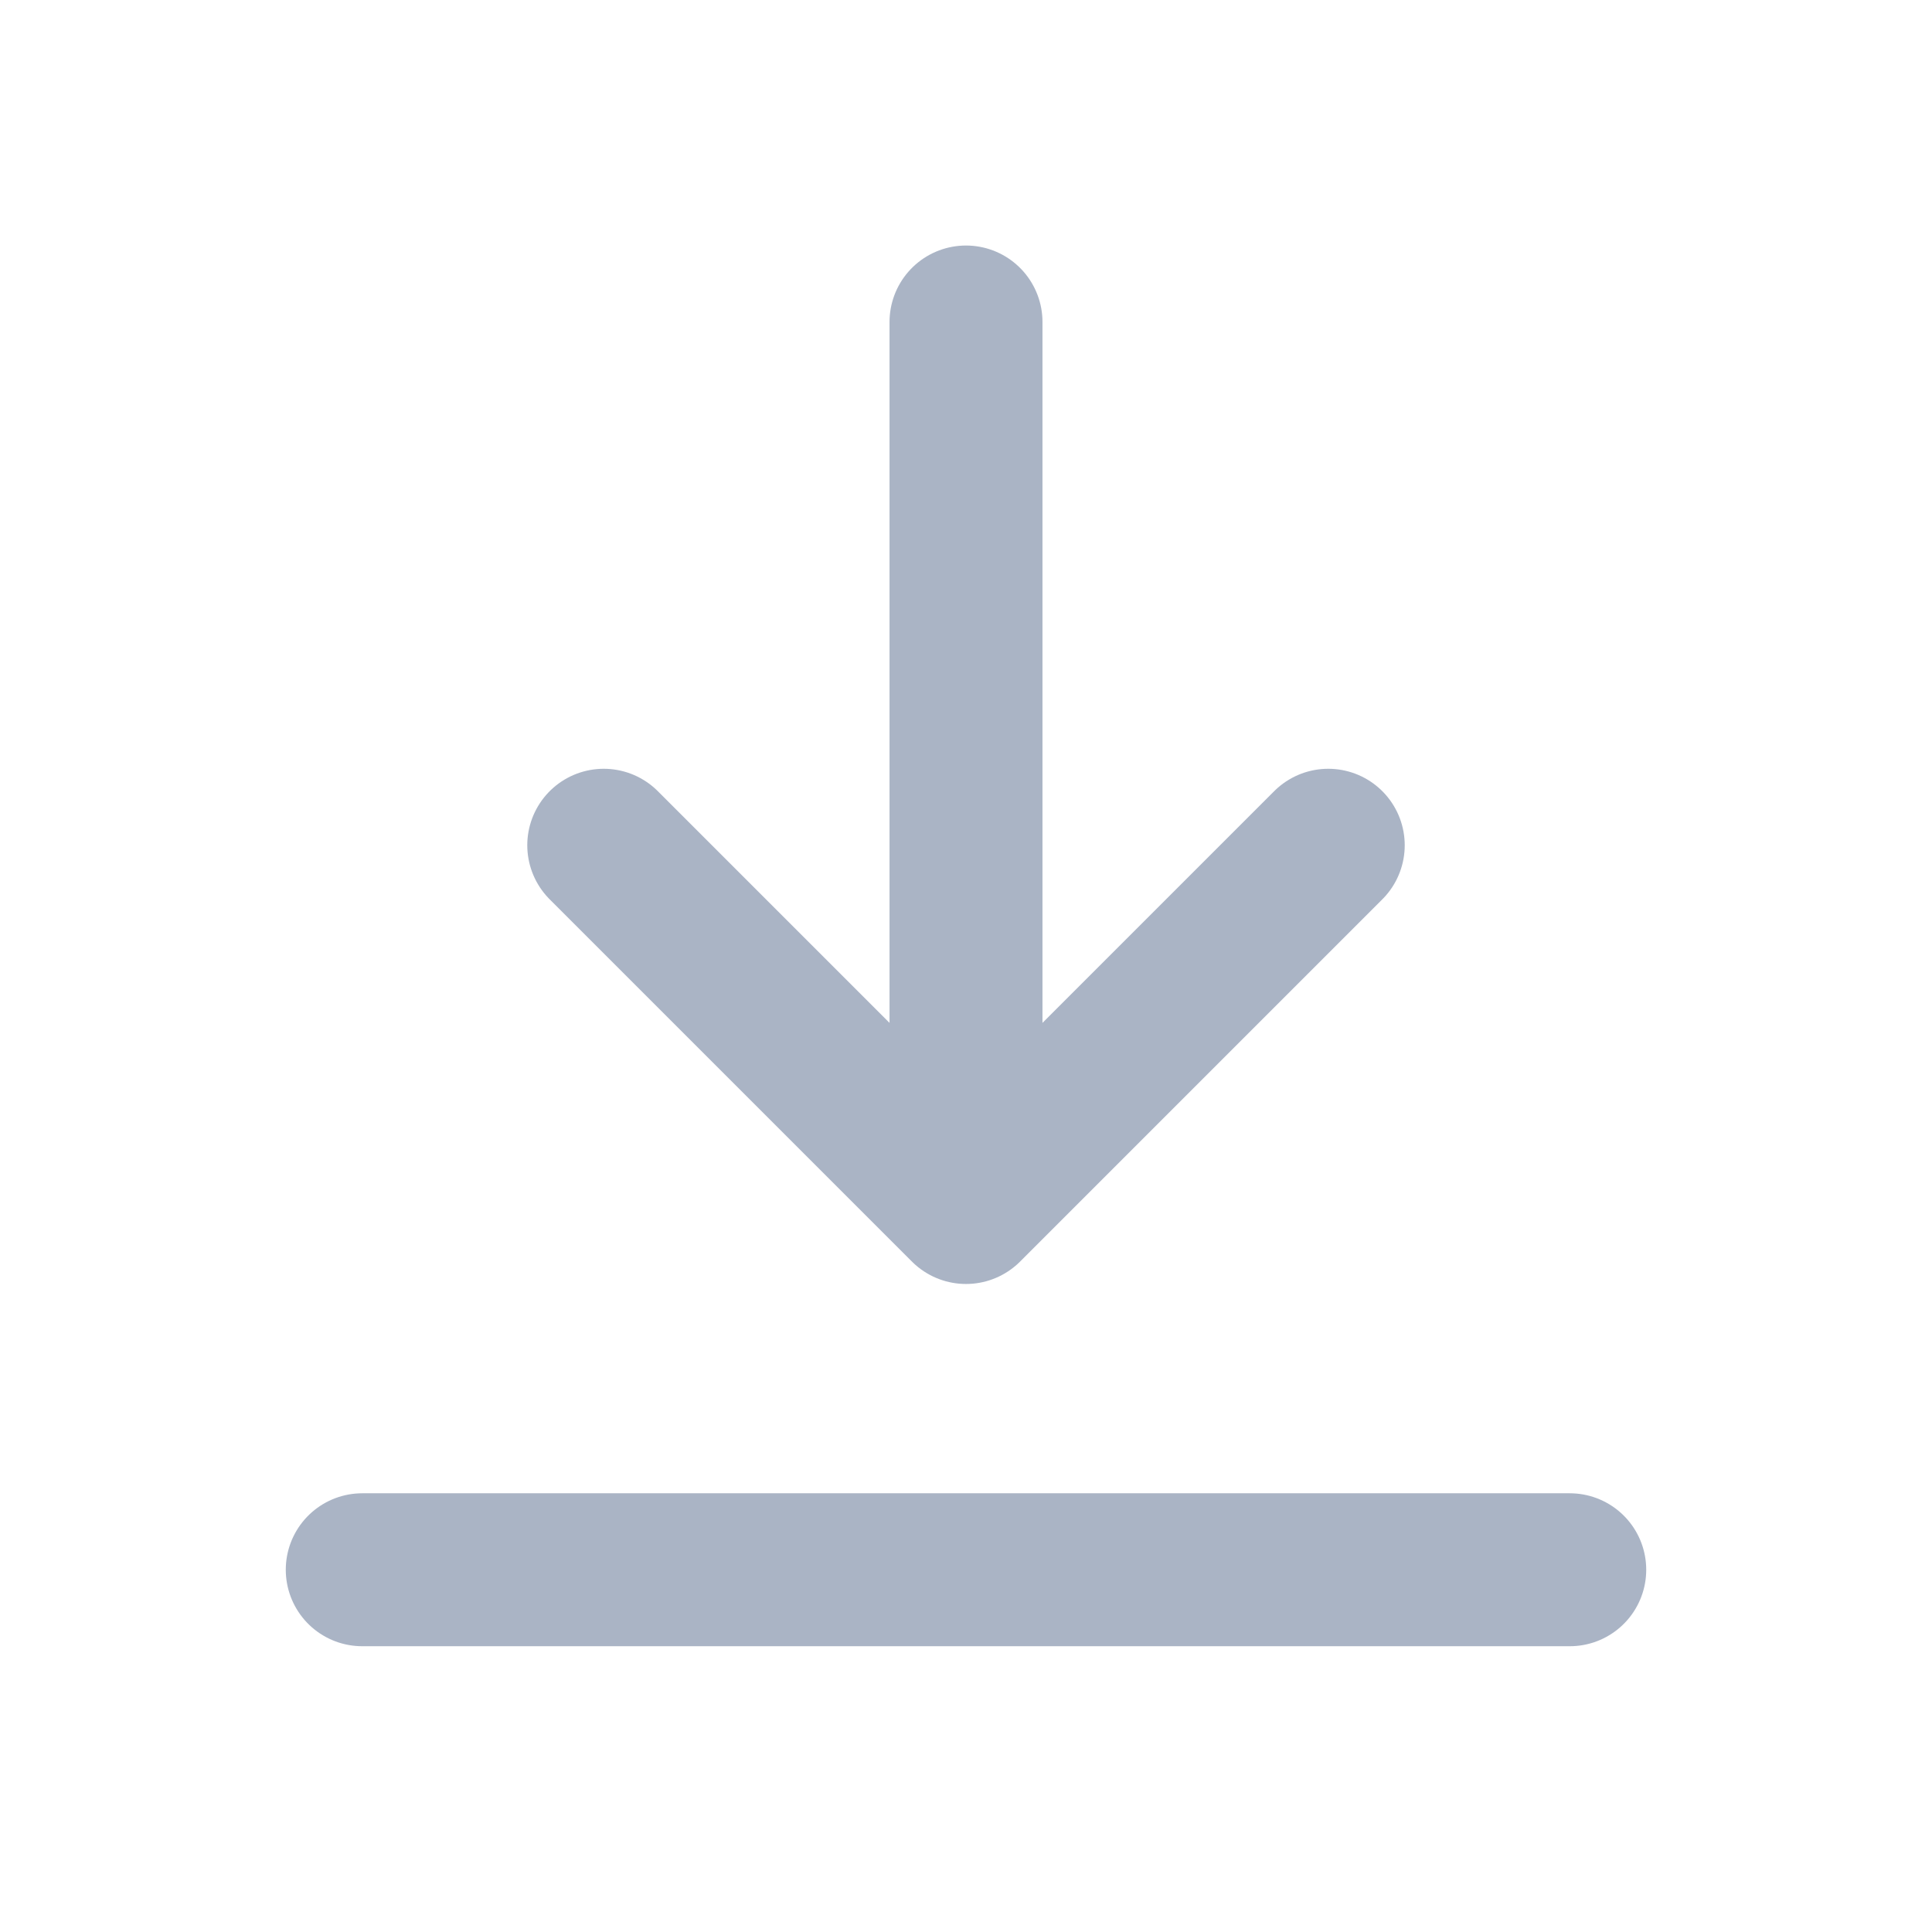
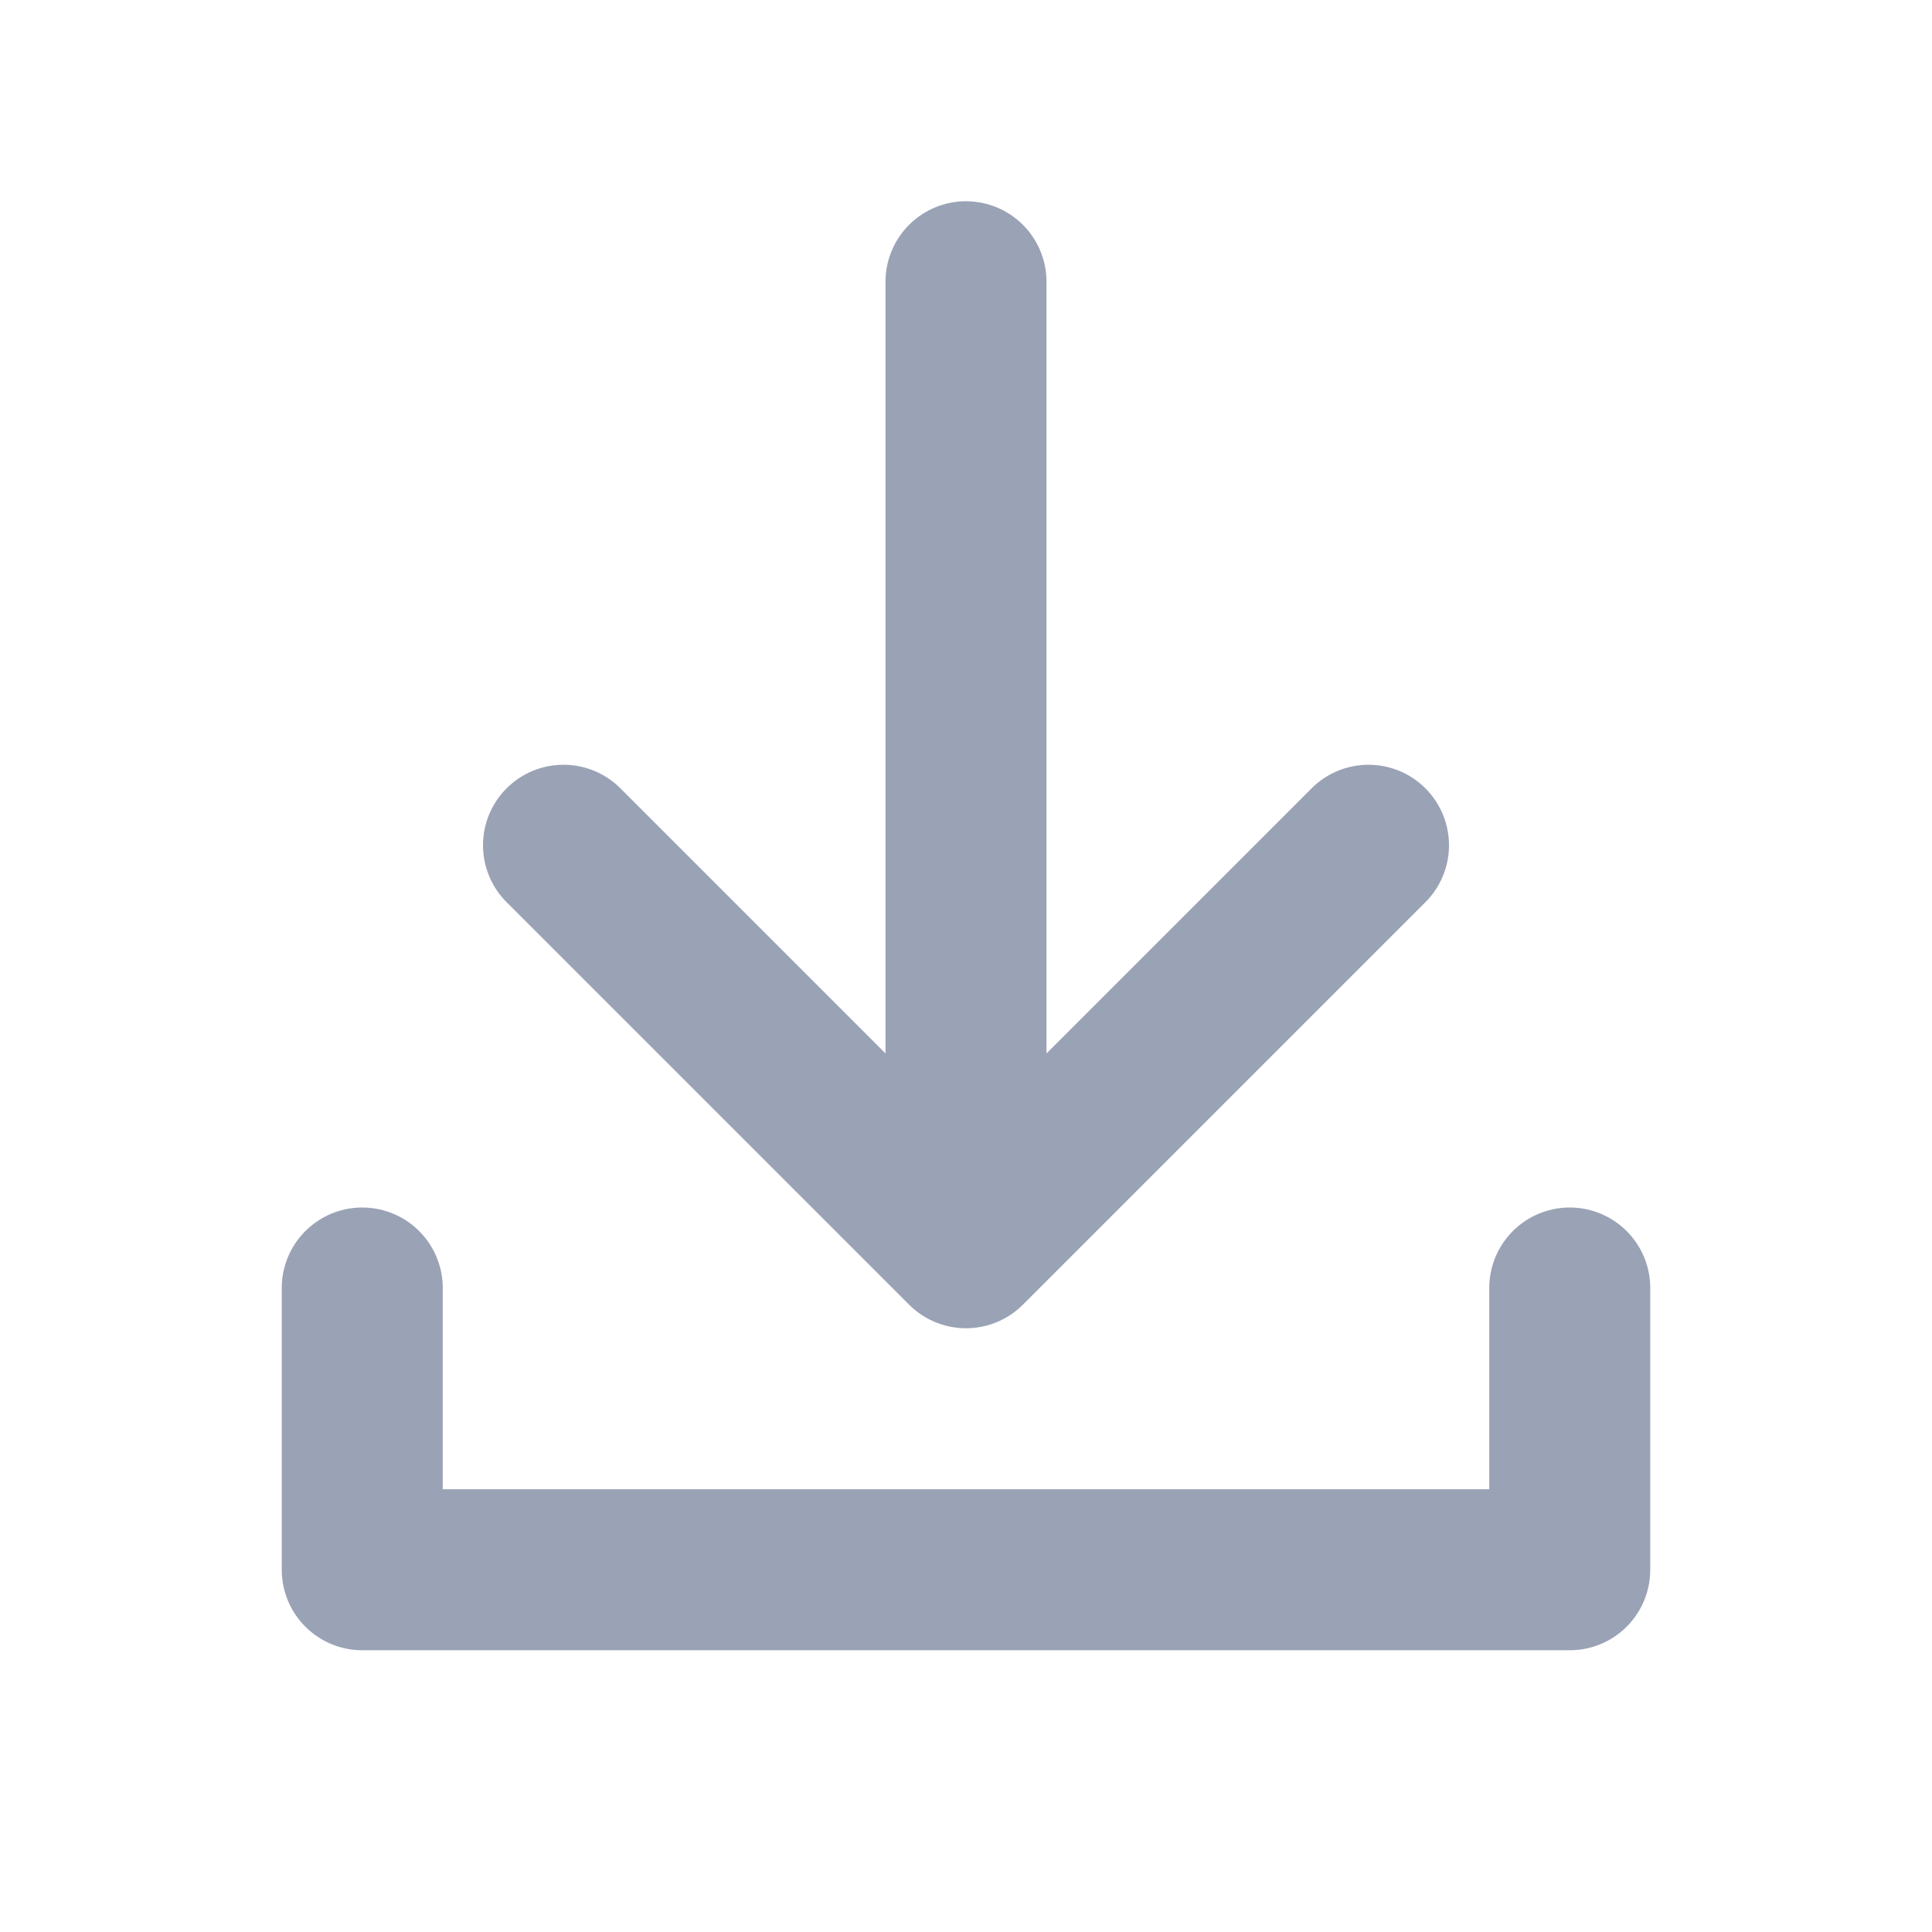
- <svg xmlns="http://www.w3.org/2000/svg" viewBox="0 0 24 24" fill="none" stroke="#aab4c5" stroke-width="1.9" stroke-linecap="round" stroke-linejoin="round">
-   <path d="M12 4v10.5" />
-   <path d="M7.5 10.5l4.5 4.5 4.5-4.5" />
-   <path d="M4.5 19.5h15" />
+ <svg xmlns="http://www.w3.org/2000/svg" viewBox="0 0 24 24">
+   <path d="M12 3.5V15" fill="none" stroke="#9AA3B5" stroke-width="2" stroke-linecap="round" stroke-linejoin="round" />
+   <path d="M7 10.5l5 5 5-5" fill="none" stroke="#9AA3B5" stroke-width="2" stroke-linecap="round" stroke-linejoin="round" />
+   <path d="M4.5 16v3.5h15V16" fill="none" stroke="#9AA3B5" stroke-width="2" stroke-linecap="round" stroke-linejoin="round" />
</svg>
